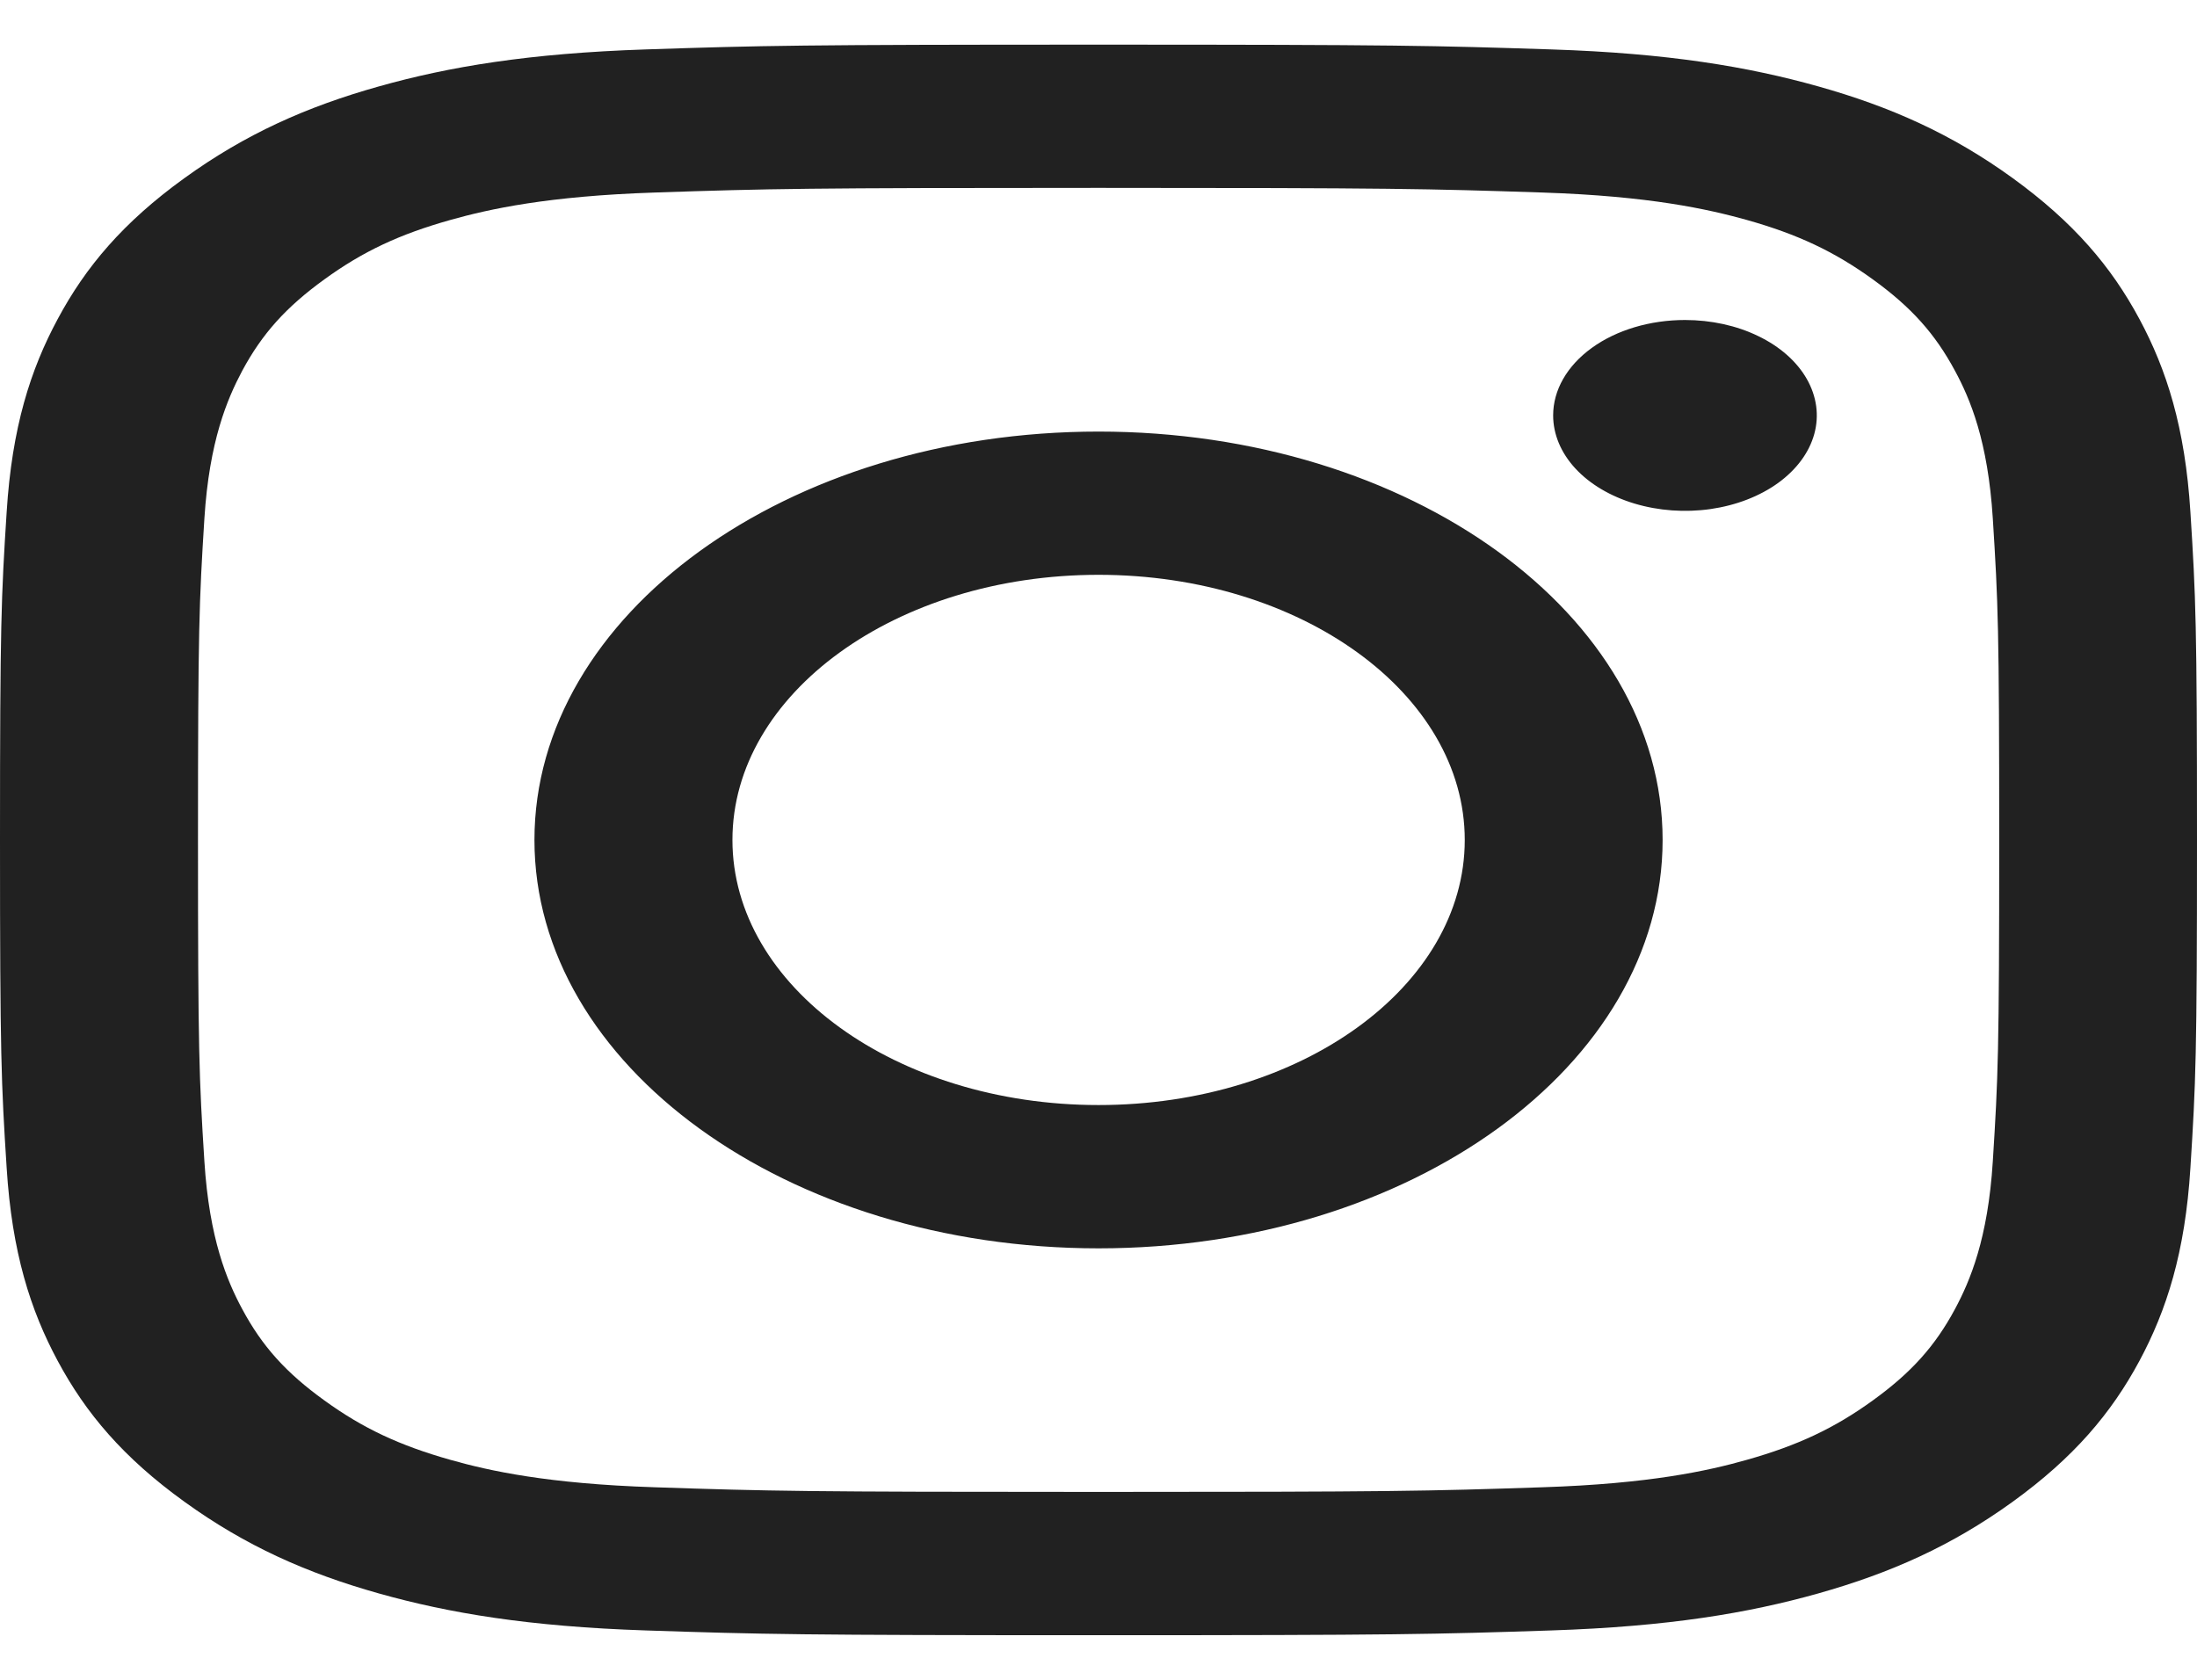
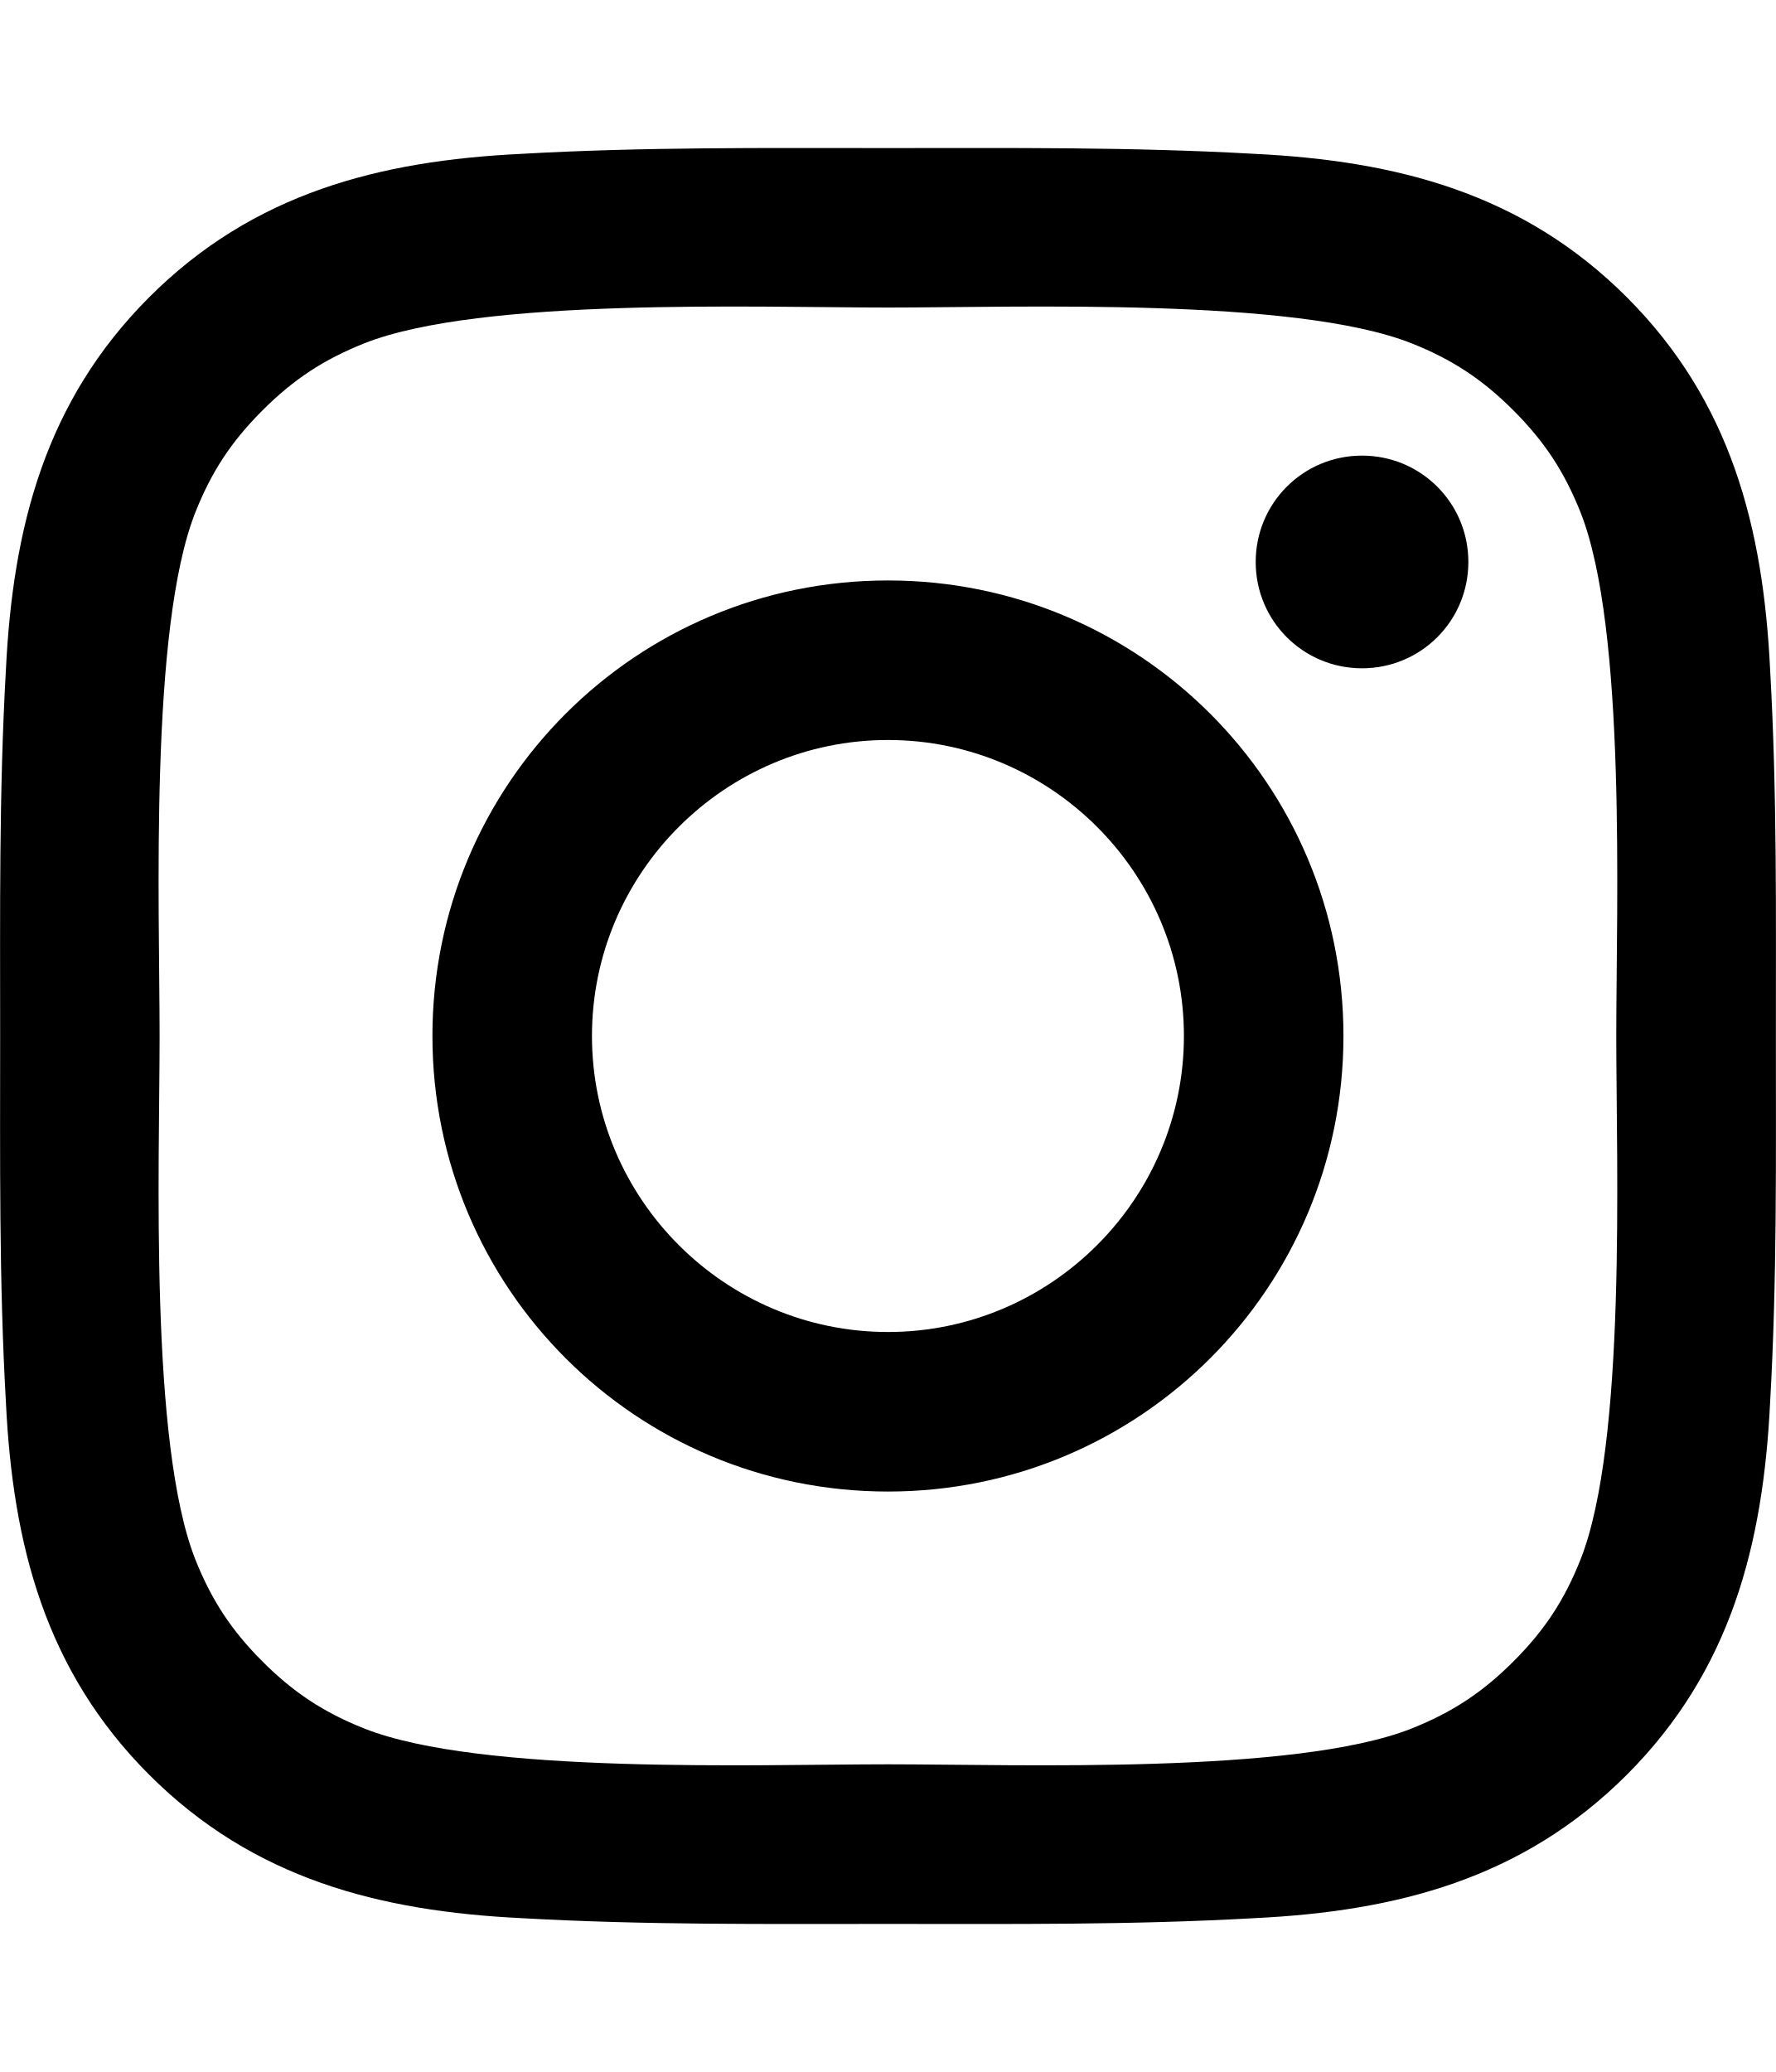
- <svg xmlns="http://www.w3.org/2000/svg" width="34" height="26" viewBox="0 0 34 26" fill="none">
-   <path d="M11.335 13.001C11.335 10.735 13.871 8.897 17.001 8.897C20.13 8.897 22.668 10.735 22.668 13.001C22.668 15.267 20.13 17.104 17.001 17.104C13.871 17.104 11.335 15.267 11.335 13.001ZM8.271 13.001C8.271 16.492 12.179 19.322 17.001 19.322C21.822 19.322 25.73 16.492 25.73 13.001C25.73 9.51 21.822 6.68 17.001 6.68C12.179 6.68 8.271 9.51 8.271 13.001ZM24.036 6.429C24.036 6.721 24.155 7.007 24.379 7.25C24.603 7.493 24.922 7.682 25.294 7.794C25.667 7.906 26.077 7.936 26.473 7.879C26.869 7.822 27.233 7.681 27.518 7.475C27.803 7.268 27.998 7.005 28.077 6.718C28.156 6.432 28.115 6.135 27.961 5.865C27.807 5.595 27.546 5.364 27.21 5.202C26.875 5.039 26.48 4.953 26.077 4.953C25.536 4.953 25.016 5.108 24.634 5.385C24.251 5.662 24.036 6.038 24.036 6.429ZM10.132 23.02C8.475 22.966 7.574 22.766 6.975 22.597C6.182 22.373 5.615 22.107 5.02 21.676C4.424 21.246 4.056 20.836 3.748 20.261C3.515 19.828 3.239 19.175 3.163 17.975C3.081 16.678 3.064 16.288 3.064 13.001C3.064 9.713 3.082 9.325 3.163 8.026C3.239 6.826 3.517 6.175 3.748 5.74C4.057 5.165 4.425 4.755 5.02 4.324C5.614 3.893 6.18 3.626 6.975 3.403C7.574 3.235 8.475 3.035 10.132 2.98C11.924 2.92 12.463 2.908 17.001 2.908C21.539 2.908 22.078 2.921 23.871 2.98C25.529 3.035 26.428 3.236 27.028 3.403C27.822 3.626 28.388 3.894 28.983 4.324C29.579 4.755 29.946 5.165 30.255 5.74C30.489 6.173 30.765 6.826 30.84 8.026C30.922 9.325 30.939 9.713 30.939 13.001C30.939 16.288 30.922 16.677 30.84 17.975C30.765 19.175 30.487 19.828 30.255 20.261C29.946 20.836 29.578 21.246 28.983 21.676C28.389 22.106 27.822 22.373 27.028 22.597C26.43 22.766 25.529 22.966 23.871 23.02C22.079 23.08 21.541 23.092 17.001 23.092C12.461 23.092 11.924 23.08 10.132 23.02ZM9.992 0.765C8.182 0.825 6.945 1.033 5.865 1.337C4.747 1.651 3.8 2.073 2.854 2.757C1.907 3.441 1.327 4.128 0.893 4.938C0.472 5.72 0.185 6.615 0.103 7.926C0.019 9.238 0 9.658 0 13.001C0 16.344 0.019 16.763 0.103 18.076C0.185 19.386 0.472 20.281 0.893 21.064C1.327 21.873 1.907 22.561 2.854 23.244C3.8 23.928 4.747 24.349 5.865 24.664C6.947 24.968 8.182 25.176 9.992 25.236C11.805 25.296 12.384 25.31 17.001 25.31C21.618 25.31 22.197 25.296 24.01 25.236C25.82 25.176 27.055 24.968 28.136 24.664C29.254 24.349 30.202 23.928 31.148 23.244C32.094 22.56 32.674 21.873 33.109 21.064C33.529 20.281 33.817 19.386 33.898 18.076C33.981 16.762 34 16.344 34 13.001C34 9.658 33.981 9.238 33.898 7.926C33.816 6.615 33.529 5.72 33.109 4.938C32.674 4.128 32.093 3.442 31.148 2.757C30.203 2.072 29.254 1.651 28.138 1.337C27.055 1.033 25.82 0.824 24.011 0.765C22.198 0.706 21.619 0.691 17.002 0.691C12.385 0.691 11.805 0.705 9.992 0.765Z" fill="#212121" />
+ <svg xmlns="http://www.w3.org/2000/svg" version="1.1" width="24" height="28" viewBox="0 0 24 28">
+   <path d="M16 14c0-2.203-1.797-4-4-4s-4 1.797-4 4 1.797 4 4 4 4-1.797 4-4zM18.156 14c0 3.406-2.75 6.156-6.156 6.156s-6.156-2.75-6.156-6.156 2.75-6.156 6.156-6.156 6.156 2.75 6.156 6.156zM19.844 7.594c0 0.797-0.641 1.437-1.437 1.437s-1.437-0.641-1.437-1.437 0.641-1.437 1.437-1.437 1.437 0.641 1.437 1.437zM12 4.156c-1.75 0-5.5-0.141-7.078 0.484-0.547 0.219-0.953 0.484-1.375 0.906s-0.688 0.828-0.906 1.375c-0.625 1.578-0.484 5.328-0.484 7.078s-0.141 5.5 0.484 7.078c0.219 0.547 0.484 0.953 0.906 1.375s0.828 0.688 1.375 0.906c1.578 0.625 5.328 0.484 7.078 0.484s5.5 0.141 7.078-0.484c0.547-0.219 0.953-0.484 1.375-0.906s0.688-0.828 0.906-1.375c0.625-1.578 0.484-5.328 0.484-7.078s0.141-5.5-0.484-7.078c-0.219-0.547-0.484-0.953-0.906-1.375s-0.828-0.688-1.375-0.906c-1.578-0.625-5.328-0.484-7.078-0.484zM24 14c0 1.656 0.016 3.297-0.078 4.953-0.094 1.922-0.531 3.625-1.937 5.031s-3.109 1.844-5.031 1.937c-1.656 0.094-3.297 0.078-4.953 0.078s-3.297 0.016-4.953-0.078c-1.922-0.094-3.625-0.531-5.031-1.937s-1.844-3.109-1.937-5.031c-0.094-1.656-0.078-3.297-0.078-4.953s-0.016-3.297 0.078-4.953c0.094-1.922 0.531-3.625 1.937-5.031s3.109-1.844 5.031-1.937c1.656-0.094 3.297-0.078 4.953-0.078s3.297-0.016 4.953 0.078c1.922 0.094 3.625 0.531 5.031 1.937s1.844 3.109 1.937 5.031c0.094 1.656 0.078 3.297 0.078 4.953z" />
</svg>
